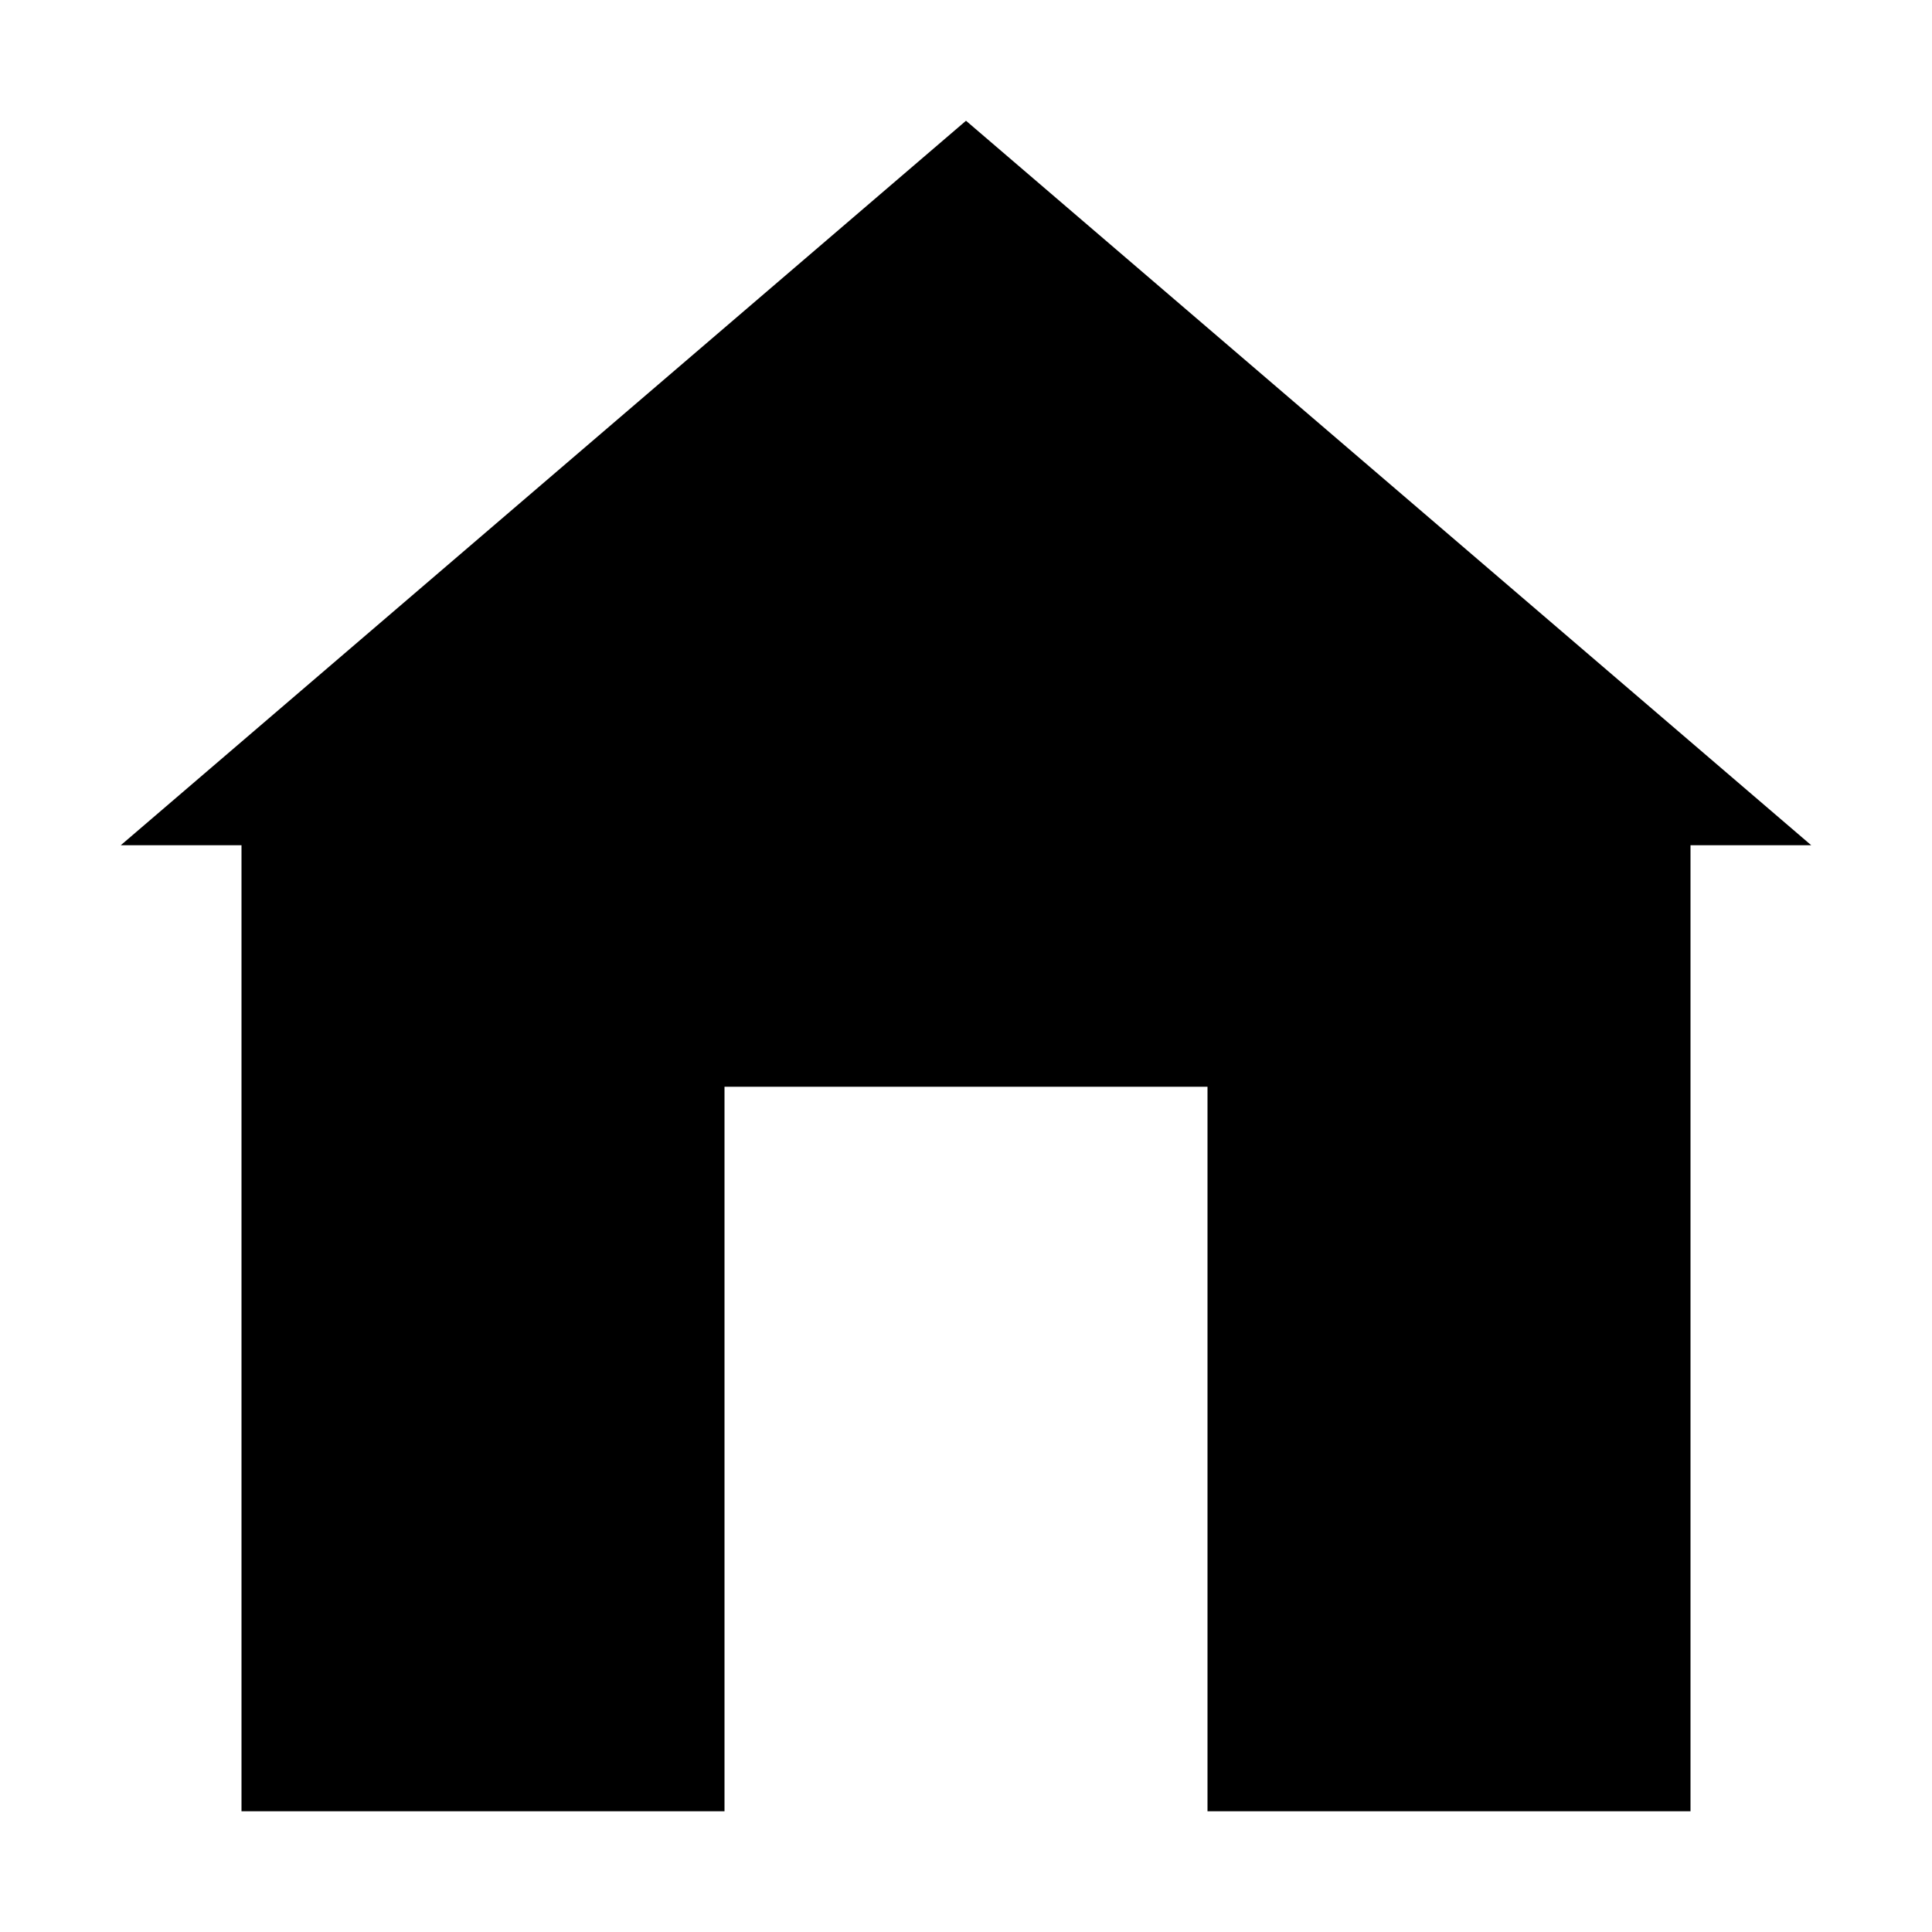
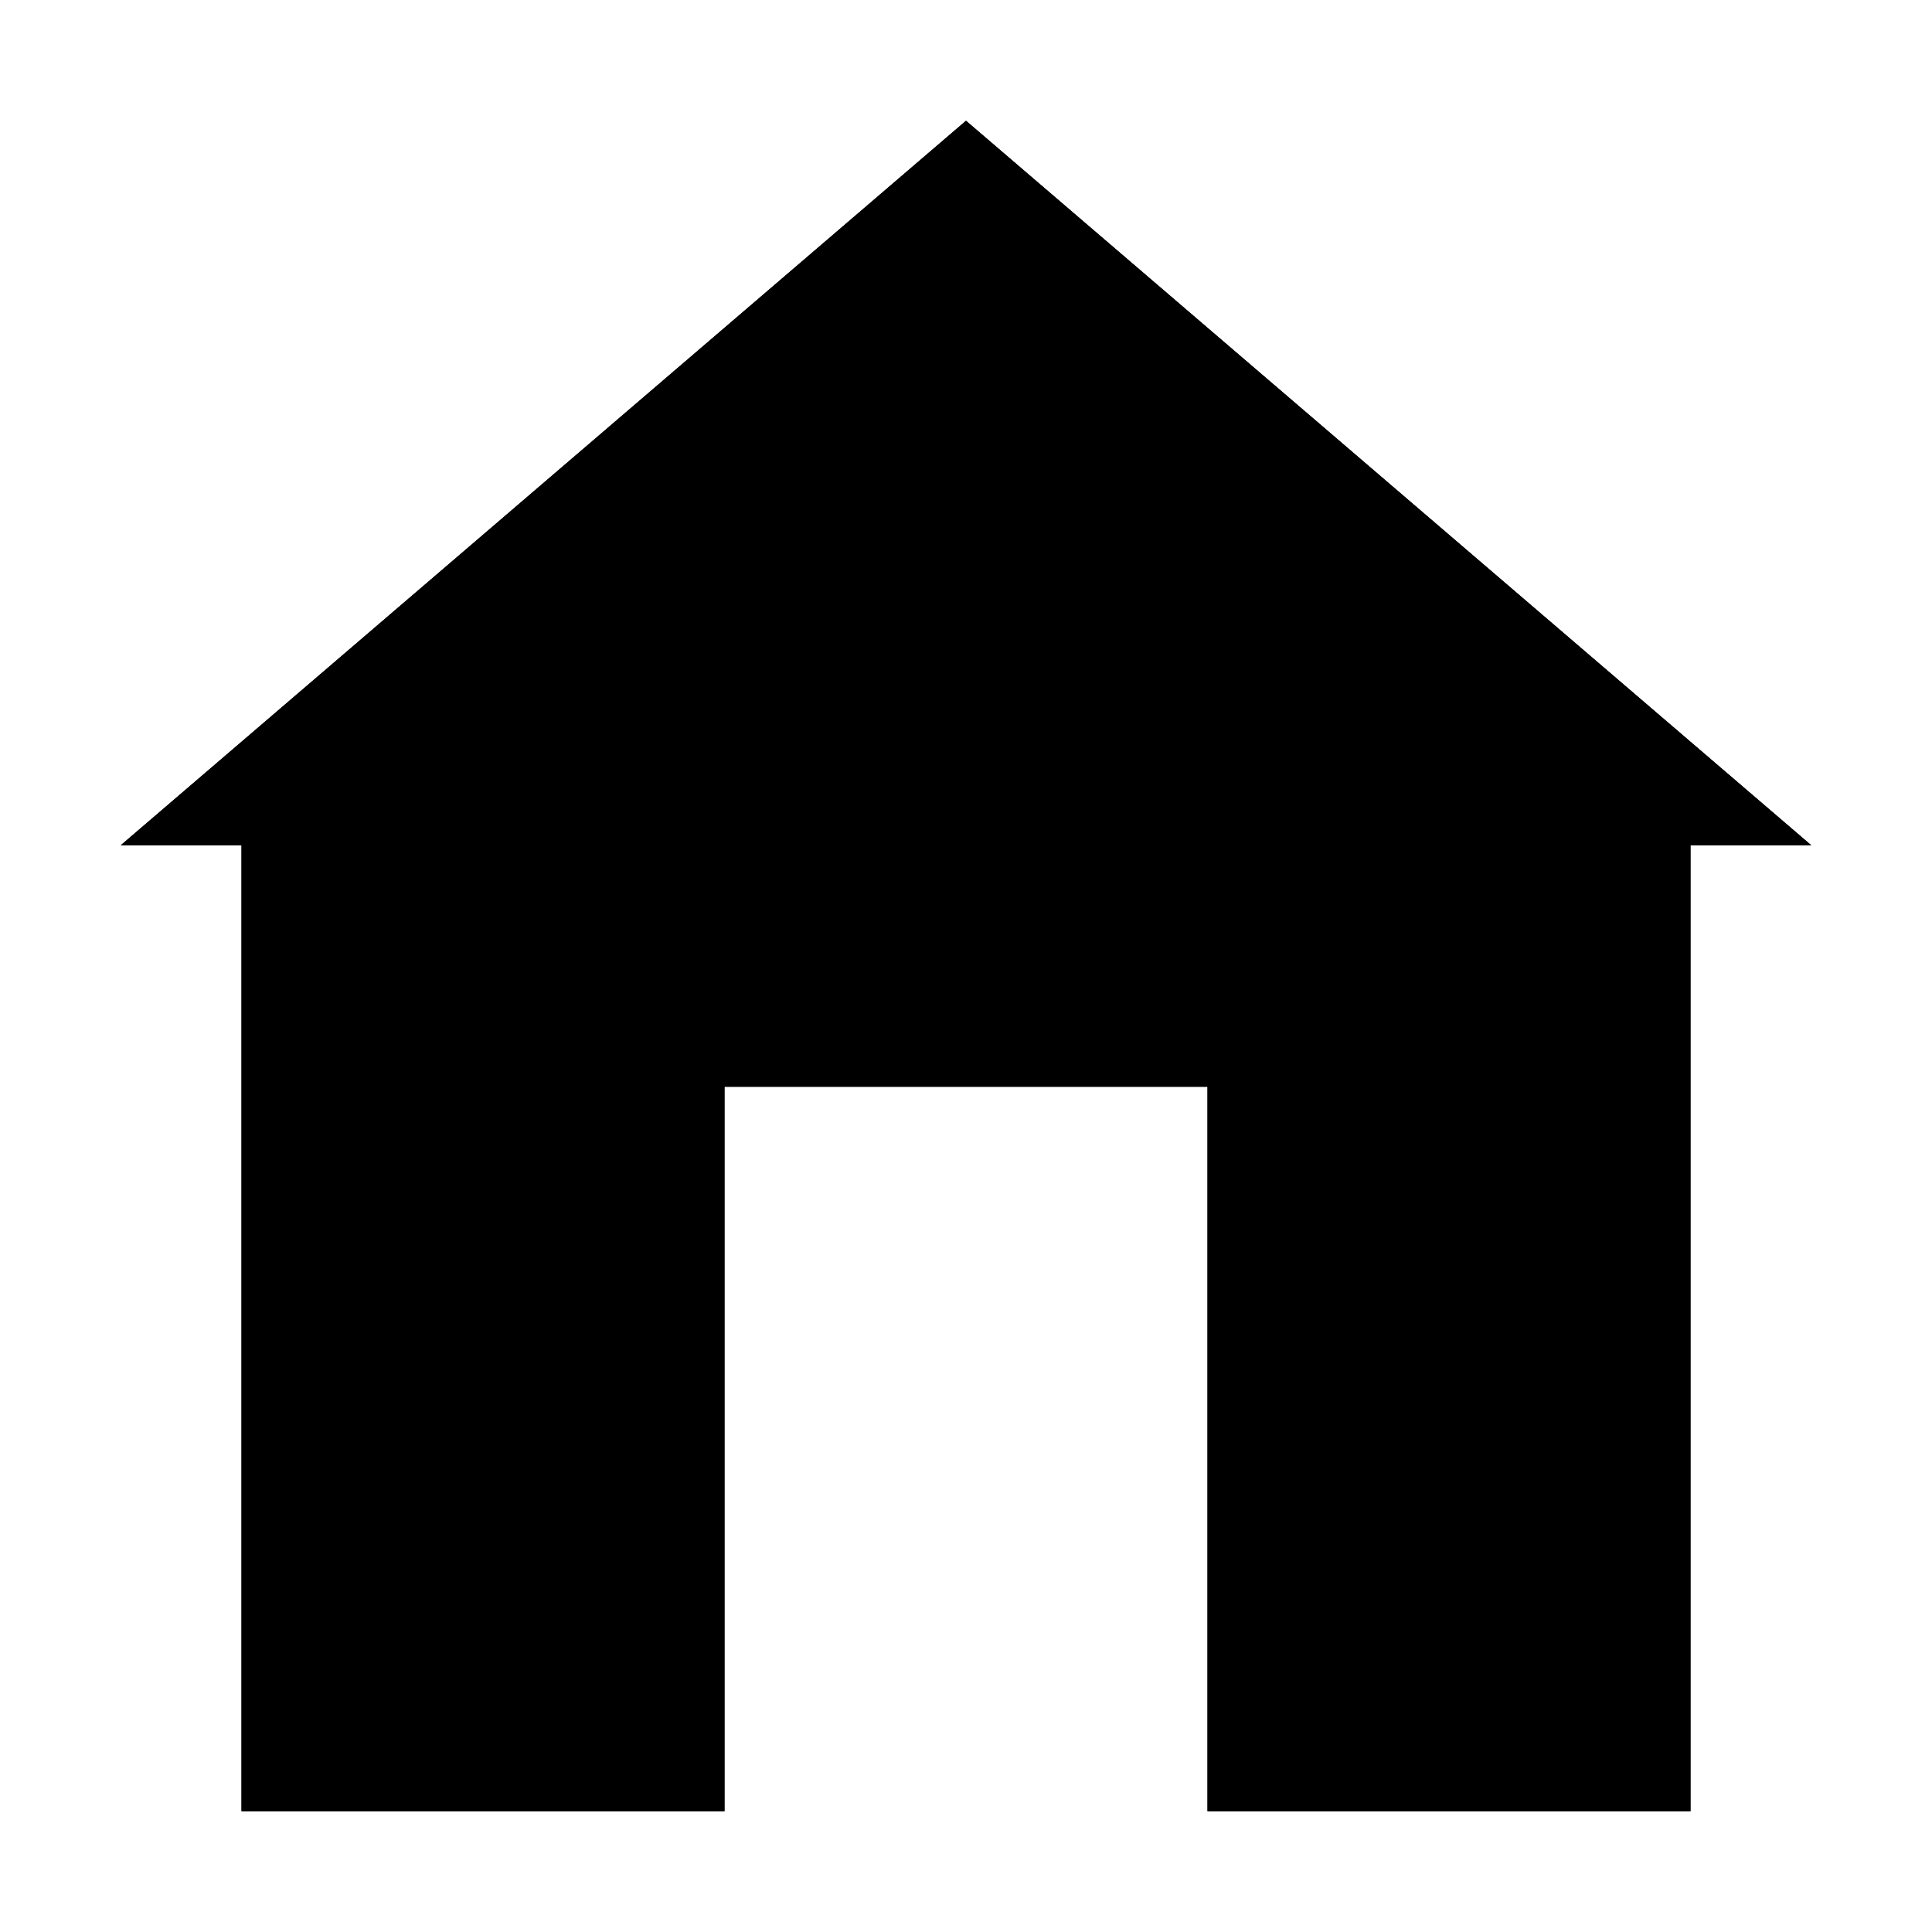
- <svg xmlns="http://www.w3.org/2000/svg" width="16" height="16" viewBox="0 0 16 16" class="fill-none stroke-currentcolor sw-2 sl-r">
-   <polyline points="1,7 8,1 15,7 " />
-   <polyline points="2 6.3 2 15 6 15 6 9 10 9 10 15 14 15 14 6.3" />
-   <line x1="10" y1="14" x2="6" y2="14" />
+ <svg xmlns="http://www.w3.org/2000/svg" width="16" height="16" viewBox="0 0 16 16" class="fill-none stroke-currentcolor sl-r">
+   <polygon class="fill-s1" points="15 7 8 1 1 7 2 7 2 15 6 15 6 9 10 9 10 15 14 15 14 7 15 7" />
+   <polyline class="sw-2" points="1 7 8 1 15 7" />
+   <polyline class="sw-2" points="2 6.333 2 15 6 15 6 9 10 9 10 15 14 15 14 6.333" />
+   <line class="sw-2" x1="7.134" y1="14.146" x2="9.134" y2="14.146" />
</svg>
